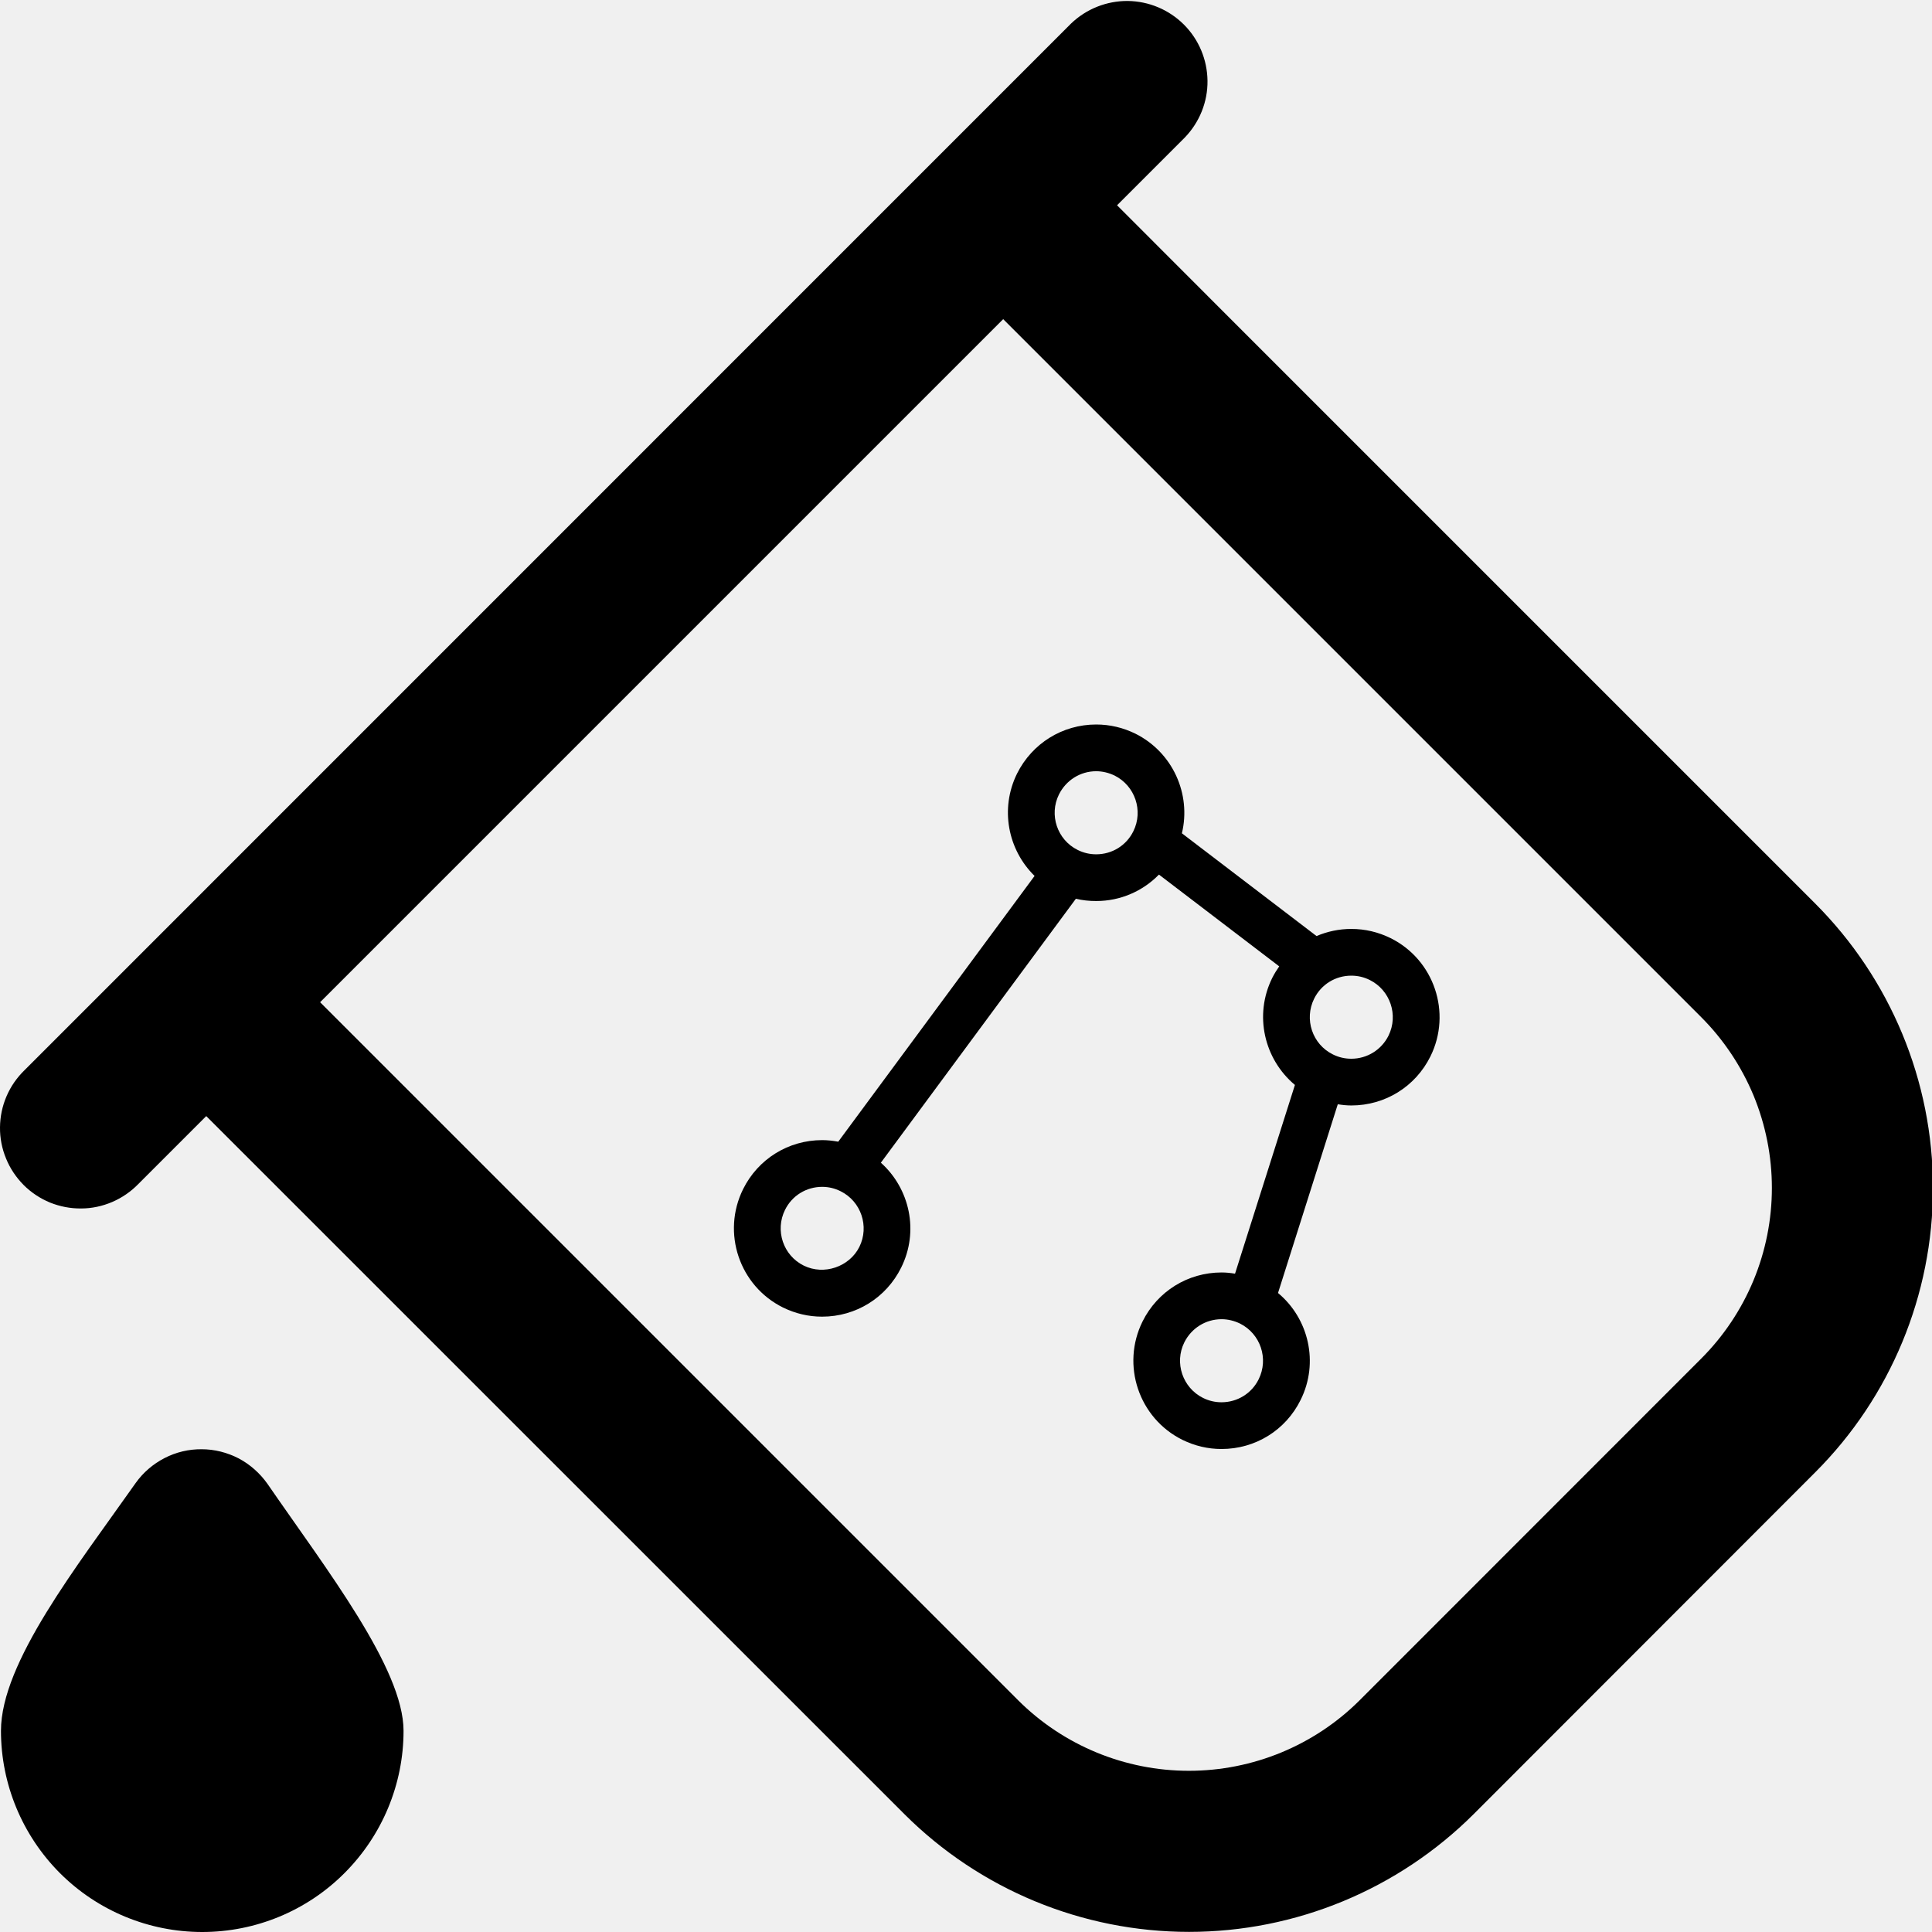
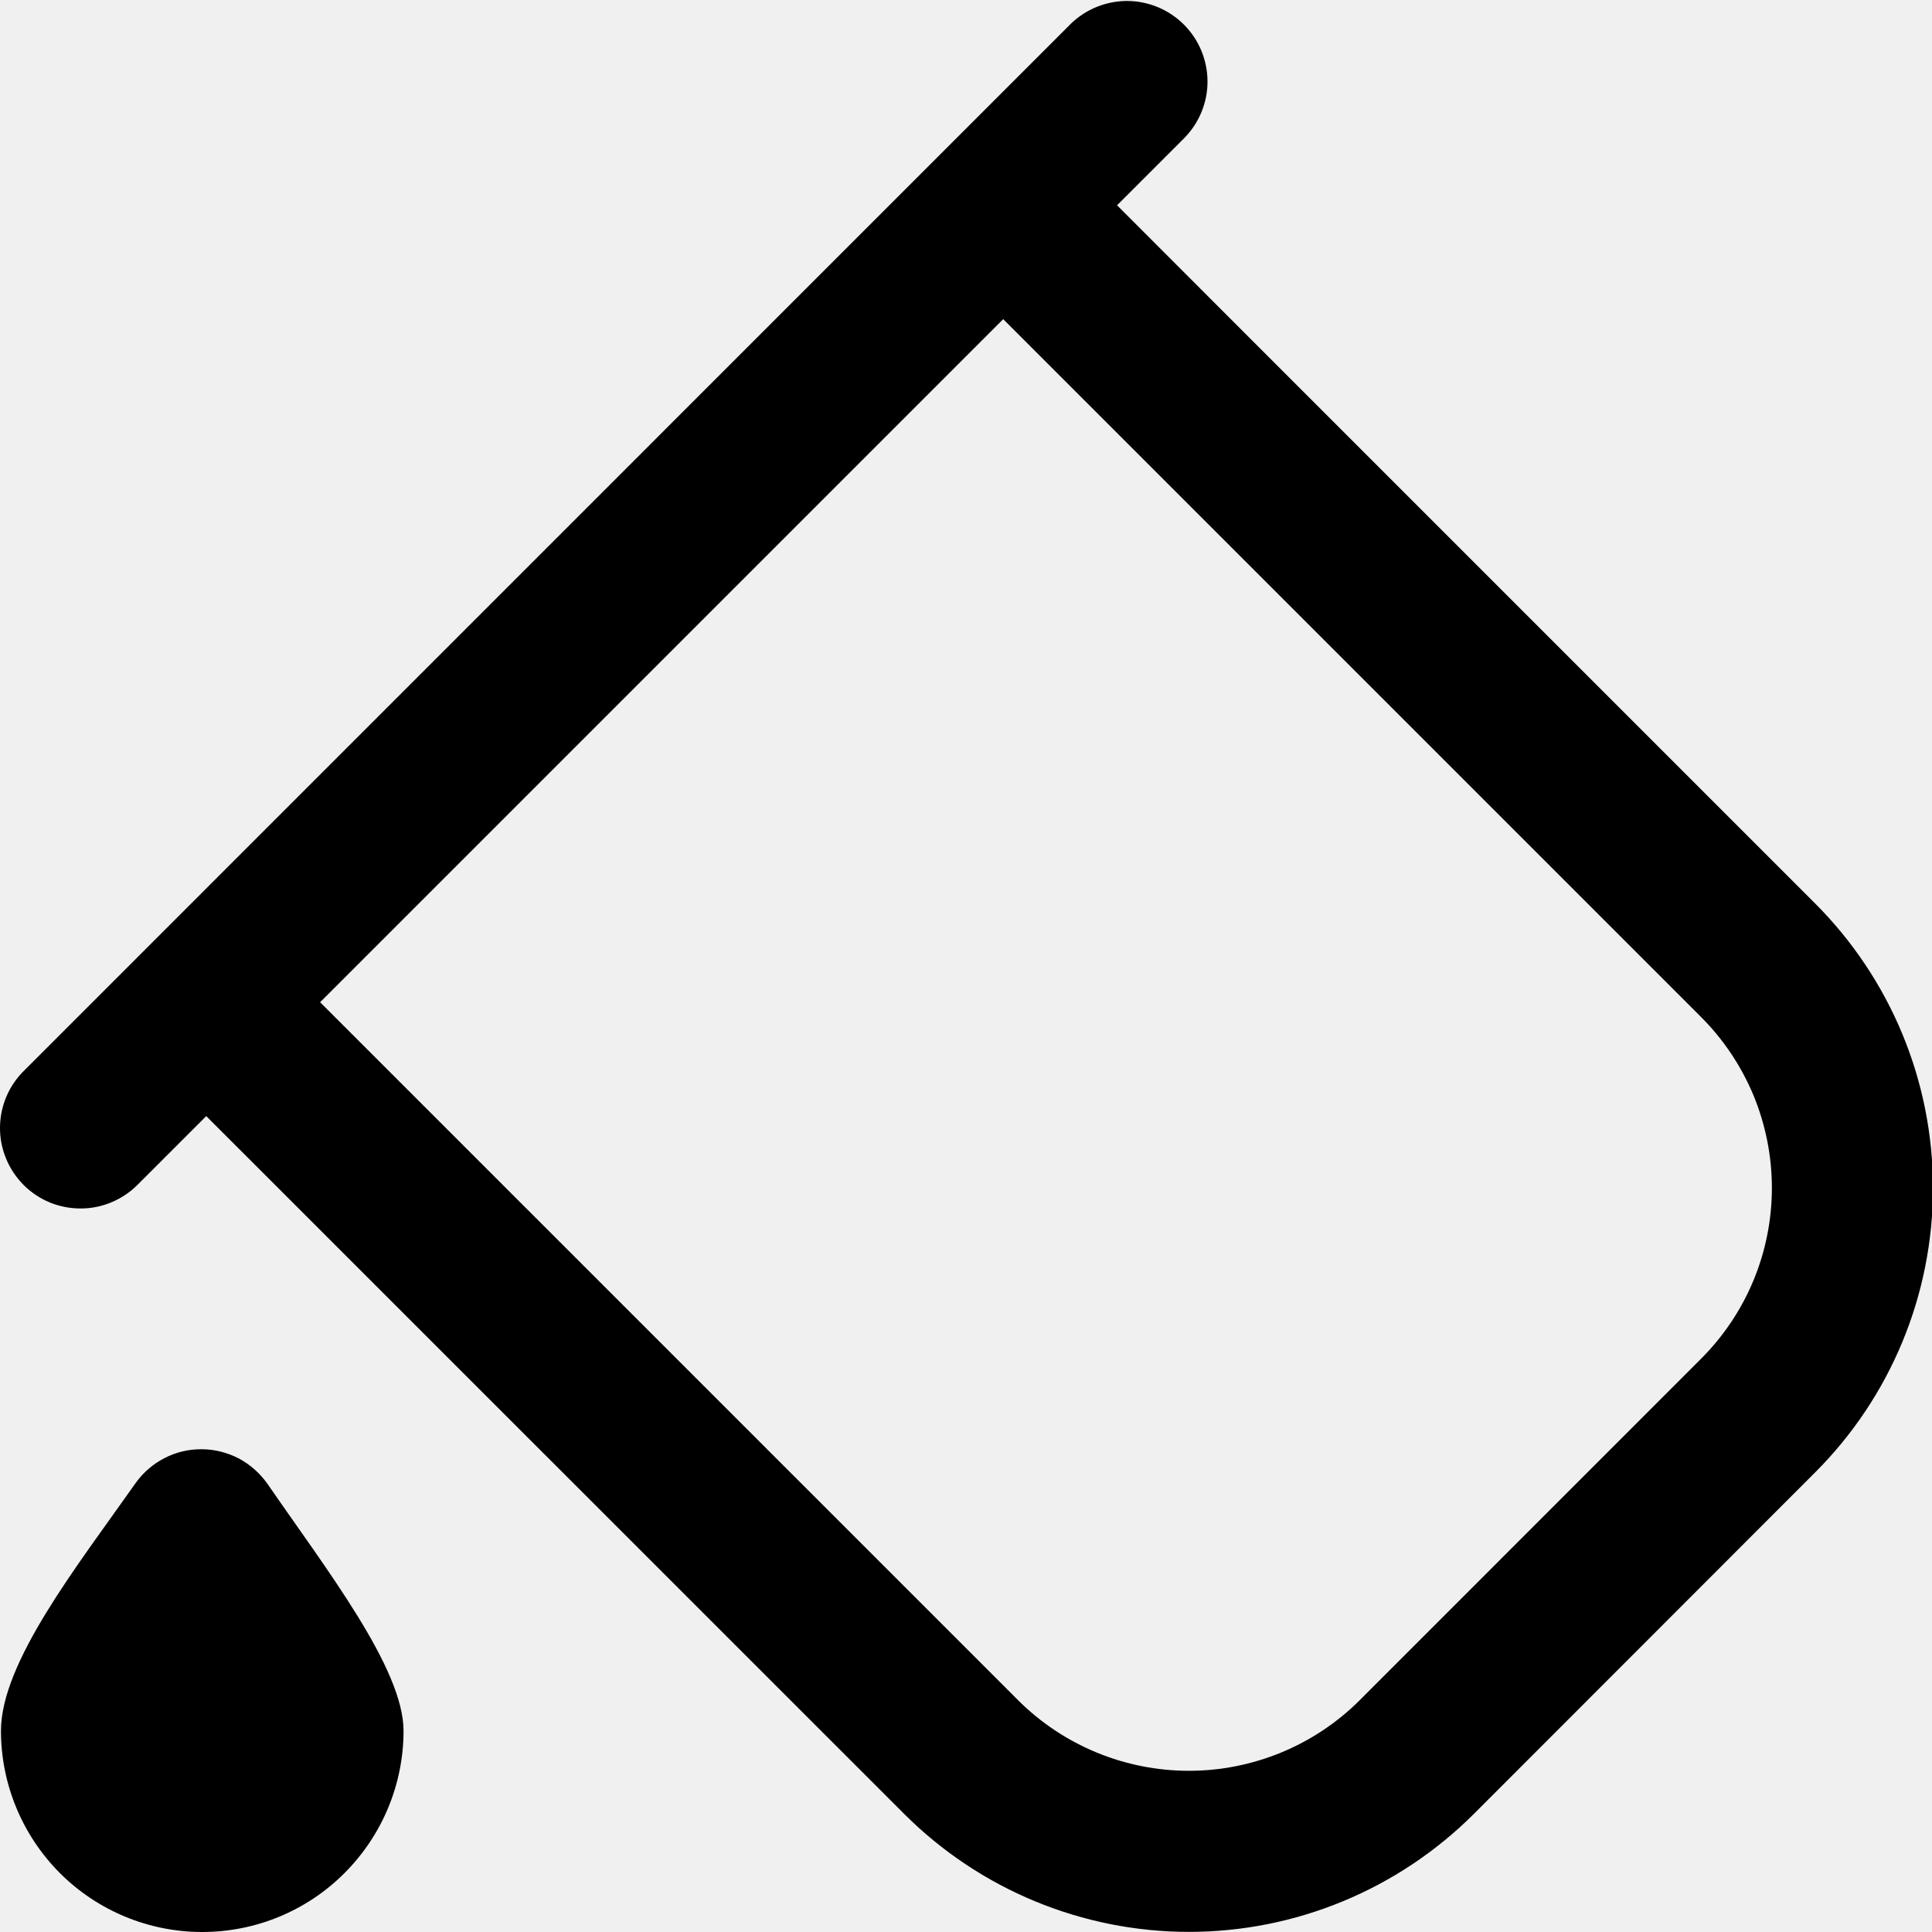
<svg xmlns="http://www.w3.org/2000/svg" width="16" height="16" viewBox="0 0 16 16" fill="none">
  <g clip-path="url(#clip0_81_1075)">
    <path d="M1.124 12.281C0.638 12.971 0.008 13.768 0.008 14.334C0.008 14.775 0.184 15.199 0.496 15.512C0.809 15.825 1.233 16 1.675 16C2.117 16 2.541 15.825 2.853 15.512C3.166 15.199 3.342 14.775 3.342 14.334C3.342 13.817 2.701 12.995 2.214 12.287C2.152 12.2 2.071 12.128 1.977 12.078C1.882 12.029 1.777 12.002 1.67 12.002C1.563 12.001 1.458 12.026 1.363 12.075C1.268 12.124 1.186 12.194 1.124 12.281ZM1.708 9.243L7.49 15.024C8.115 15.648 8.963 15.999 9.847 15.999C10.73 15.999 11.578 15.648 12.204 15.024L15.031 12.195C15.657 11.57 16.008 10.723 16.008 9.838C16.008 8.954 15.657 8.107 15.031 7.481L10.283 2.733L9.251 1.7L9.813 1.138C9.934 1.012 10.002 0.844 10 0.669C9.998 0.494 9.928 0.327 9.805 0.204C9.681 0.08 9.514 0.01 9.339 0.008C9.164 0.007 8.996 0.074 8.87 0.195L0.204 8.862C0.14 8.924 0.089 8.997 0.054 9.079C0.019 9.16 0.001 9.247 2.28882e-05 9.336C-0.001 9.424 0.016 9.512 0.05 9.594C0.083 9.676 0.133 9.75 0.195 9.813C0.258 9.876 0.332 9.925 0.414 9.959C0.496 9.992 0.584 10.009 0.672 10.008C0.761 10.008 0.848 9.989 0.93 9.954C1.011 9.919 1.085 9.868 1.146 9.805L1.708 9.243ZM2.651 8.3L8.308 2.643L10.288 4.623L14.088 8.423C14.274 8.609 14.421 8.83 14.522 9.072C14.622 9.315 14.674 9.575 14.674 9.838C14.674 10.101 14.622 10.361 14.522 10.603C14.421 10.846 14.274 11.066 14.088 11.252L11.26 14.081C10.885 14.455 10.376 14.665 9.846 14.665C9.316 14.665 8.807 14.455 8.432 14.081L2.651 8.3Z" fill="black" />
-     <g clip-path="url(#clip1_81_1075)">
-       <path d="M6.484 10.828C6.586 10.878 6.695 10.904 6.808 10.904C7.088 10.904 7.339 10.748 7.463 10.498C7.613 10.197 7.534 9.843 7.295 9.629L8.91 7.443C8.964 7.456 9.02 7.462 9.078 7.462C9.278 7.462 9.463 7.381 9.598 7.243L10.594 8.003C10.573 8.033 10.553 8.065 10.536 8.099C10.383 8.408 10.47 8.773 10.724 8.985L10.228 10.548C10.191 10.542 10.154 10.538 10.117 10.538C9.837 10.538 9.586 10.694 9.462 10.944C9.283 11.305 9.431 11.745 9.792 11.924C9.894 11.974 10.003 12 10.116 12C10.396 12 10.647 11.845 10.771 11.594C10.925 11.285 10.838 10.919 10.584 10.708L11.079 9.145C11.116 9.151 11.153 9.155 11.191 9.155C11.471 9.155 11.722 8.999 11.846 8.749C12.025 8.388 11.877 7.948 11.516 7.769C11.414 7.719 11.305 7.693 11.191 7.693C11.09 7.693 10.992 7.714 10.903 7.752L9.788 6.901C9.866 6.577 9.713 6.231 9.403 6.076C9.301 6.026 9.192 6 9.078 6C8.799 6 8.548 6.156 8.423 6.406C8.279 6.697 8.347 7.038 8.568 7.254L6.942 9.455C6.898 9.447 6.854 9.442 6.809 9.442C6.529 9.442 6.278 9.598 6.154 9.848C5.975 10.209 6.123 10.649 6.484 10.828ZM10.424 11.422C10.366 11.54 10.247 11.613 10.116 11.613C10.063 11.613 10.011 11.601 9.963 11.577C9.794 11.493 9.724 11.286 9.808 11.117C9.867 10.999 9.985 10.925 10.117 10.925C10.169 10.925 10.221 10.938 10.269 10.961C10.439 11.046 10.508 11.252 10.424 11.422ZM11.344 8.116C11.513 8.2 11.583 8.407 11.499 8.577C11.441 8.694 11.322 8.768 11.191 8.768C11.137 8.768 11.086 8.756 11.038 8.732C10.868 8.648 10.799 8.441 10.883 8.271C10.941 8.153 11.059 8.08 11.191 8.08C11.245 8.08 11.296 8.092 11.344 8.116ZM8.77 6.579C8.829 6.461 8.947 6.387 9.078 6.387C9.131 6.387 9.183 6.4 9.231 6.423C9.4 6.508 9.47 6.714 9.386 6.884C9.328 7.002 9.21 7.075 9.078 7.075C9.025 7.075 8.973 7.063 8.925 7.039C8.755 6.955 8.686 6.748 8.77 6.579ZM6.501 10.02C6.559 9.902 6.677 9.829 6.809 9.829C6.862 9.829 6.913 9.841 6.961 9.865C7.131 9.949 7.201 10.156 7.117 10.326C7.035 10.491 6.824 10.564 6.656 10.481C6.486 10.397 6.417 10.19 6.501 10.02Z" fill="black" />
-     </g>
  </g>
  <defs>
    <clipPath id="clip0_81_1075">
      <rect width="16" height="16" fill="white" />
    </clipPath>
-     <clipPath id="clip1_81_1075">
-       <rect width="6" height="6" fill="white" transform="translate(6 6)" />
-     </clipPath>
  </defs>
</svg>
